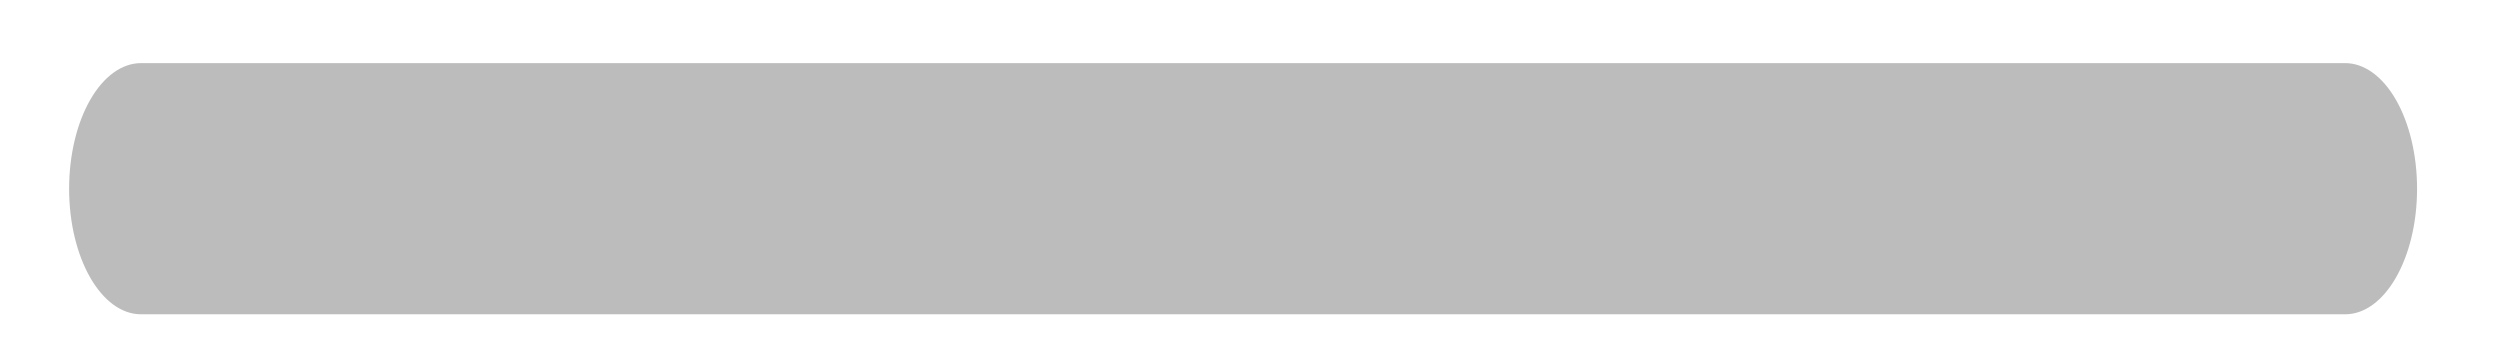
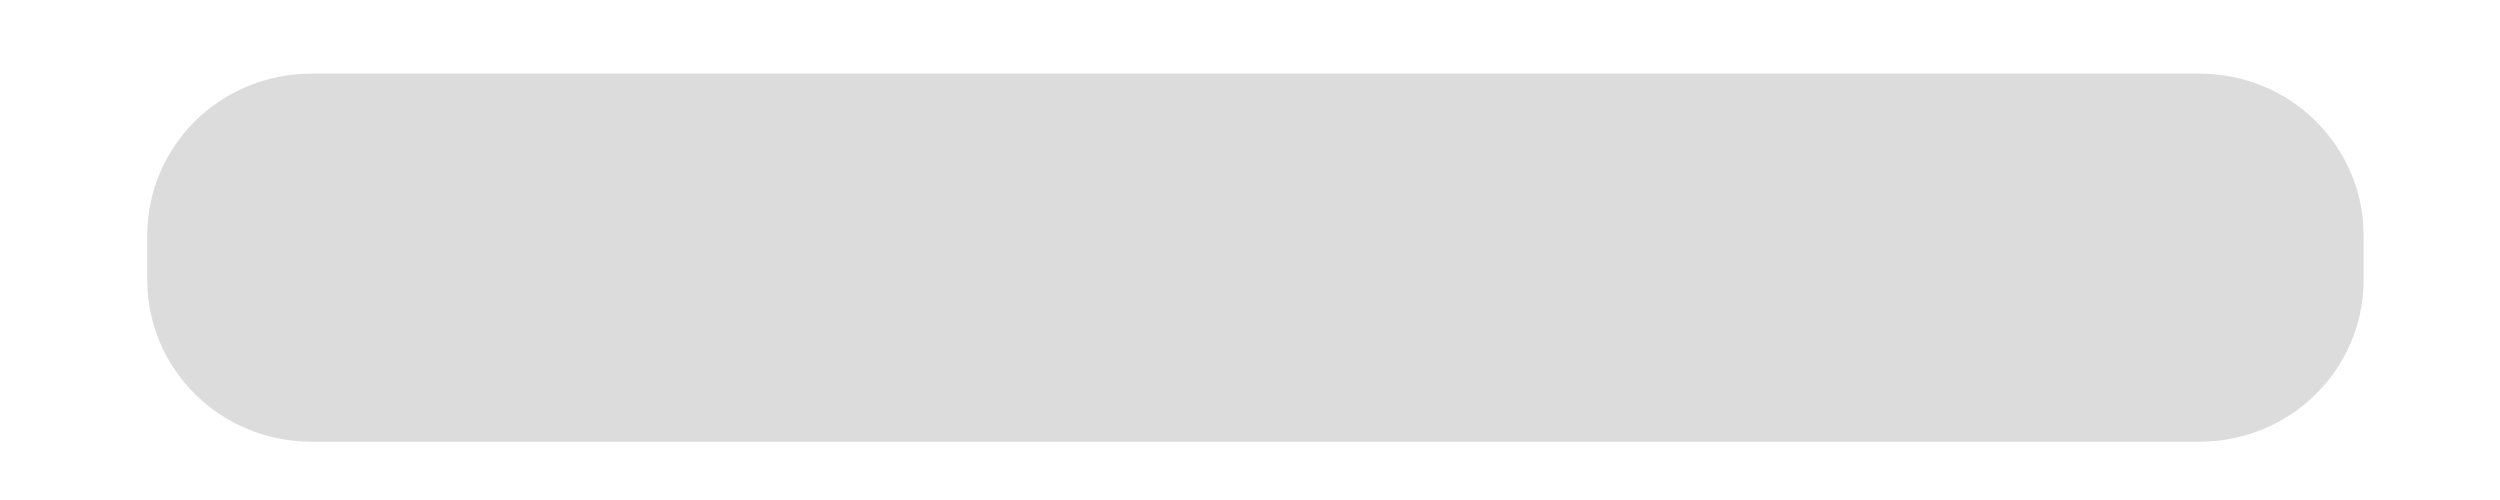
- <svg xmlns="http://www.w3.org/2000/svg" id="svg4" version="1.1" fill="#383838" height="5" width="35" viewBox="0 0 35 6.875">
+ <svg xmlns="http://www.w3.org/2000/svg" id="svg4" version="1.1" fill="#383838" height="7" width="35" viewBox="0 0 35 9.625">
  <defs id="defs8" />
-   <path id="path841" d="M -3.847,1.215 A 1.384,2.418 0 0 0 -5.232,3.634 1.384,2.418 0 0 0 -3.847,6.05 H 38.581 A 1.384,2.418 0 0 0 39.966,3.634 1.384,2.418 0 0 0 38.581,1.215 Z" style="color:#000000;font-style:normal;font-variant:normal;font-weight:normal;font-stretch:normal;font-size:medium;line-height:normal;font-family:sans-serif;font-variant-ligatures:normal;font-variant-position:normal;font-variant-caps:normal;font-variant-numeric:normal;font-variant-alternates:normal;font-variant-east-asian:normal;font-feature-settings:normal;font-variation-settings:normal;text-indent:0;text-align:start;text-decoration:none;text-decoration-line:none;text-decoration-style:solid;text-decoration-color:#000000;letter-spacing:normal;word-spacing:normal;text-transform:none;writing-mode:lr-tb;direction:ltr;text-orientation:mixed;dominant-baseline:auto;baseline-shift:baseline;text-anchor:start;white-space:normal;shape-padding:0;shape-margin:0;inline-size:0;clip-rule:nonzero;display:inline;overflow:visible;visibility:visible;opacity:1;isolation:auto;mix-blend-mode:normal;color-interpolation:sRGB;color-interpolation-filters:linearRGB;solid-color:#000000;solid-opacity:1;vector-effect:none;fill:#bcbcbc;fill-opacity:1;fill-rule:nonzero;stroke:none;stroke-width:3.659;stroke-linecap:round;stroke-linejoin:round;stroke-miterlimit:4;stroke-dasharray:none;stroke-dashoffset:0;stroke-opacity:1;color-rendering:auto;image-rendering:auto;shape-rendering:auto;text-rendering:auto;enable-background:accumulate;stop-color:#000000;stop-opacity:1" />
+   <path d="M -0.565,1.417 H 35.774 c 1.752,0 3.163,1.391 3.163,3.118 v 0.85 c 0,1.728 -1.411,3.118 -3.163,3.118 H -0.565 c -1.752,0 -3.163,-1.391 -3.163,-3.118 v -0.85 c 0,-1.728 1.411,-3.118 3.163,-3.118 z" style="opacity:0.523;fill:#bcbcbc;fill-opacity:1;stroke:none;stroke-width:3.443;stroke-linecap:round;stroke-linejoin:round;stroke-miterlimit:4;stroke-dasharray:none;stroke-opacity:1;paint-order:markers fill stroke" id="rect843" />
</svg>
